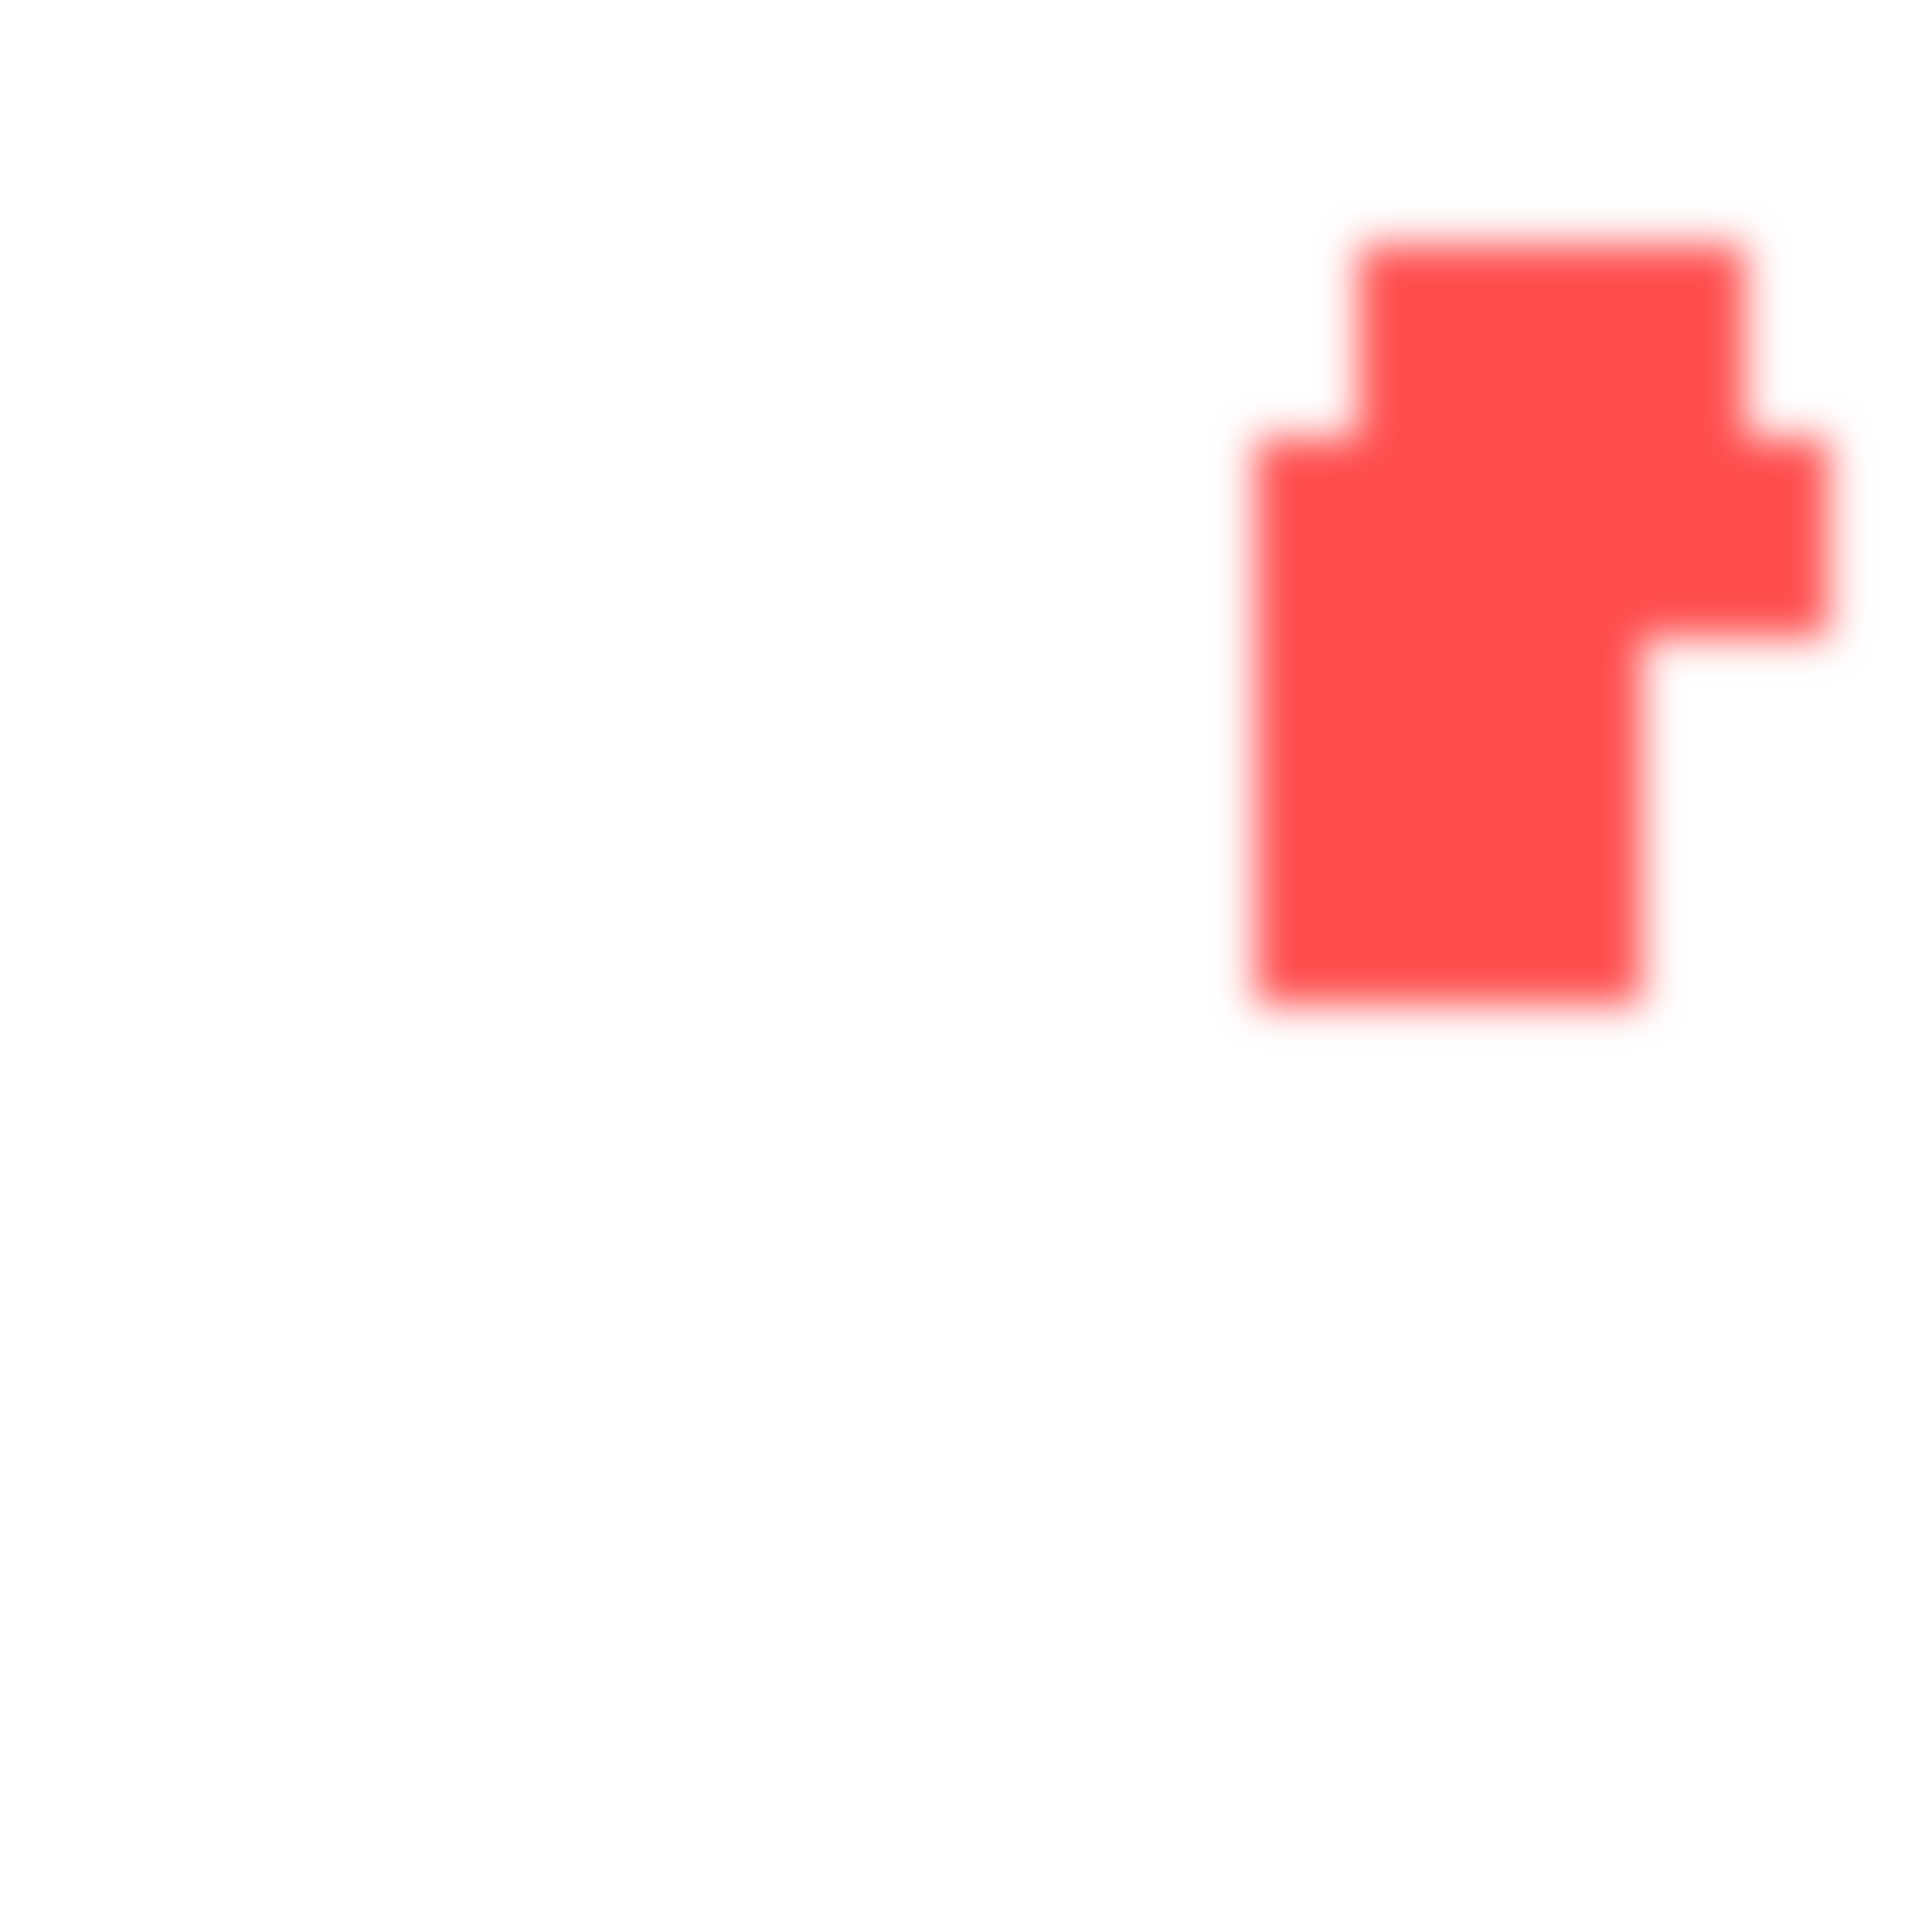
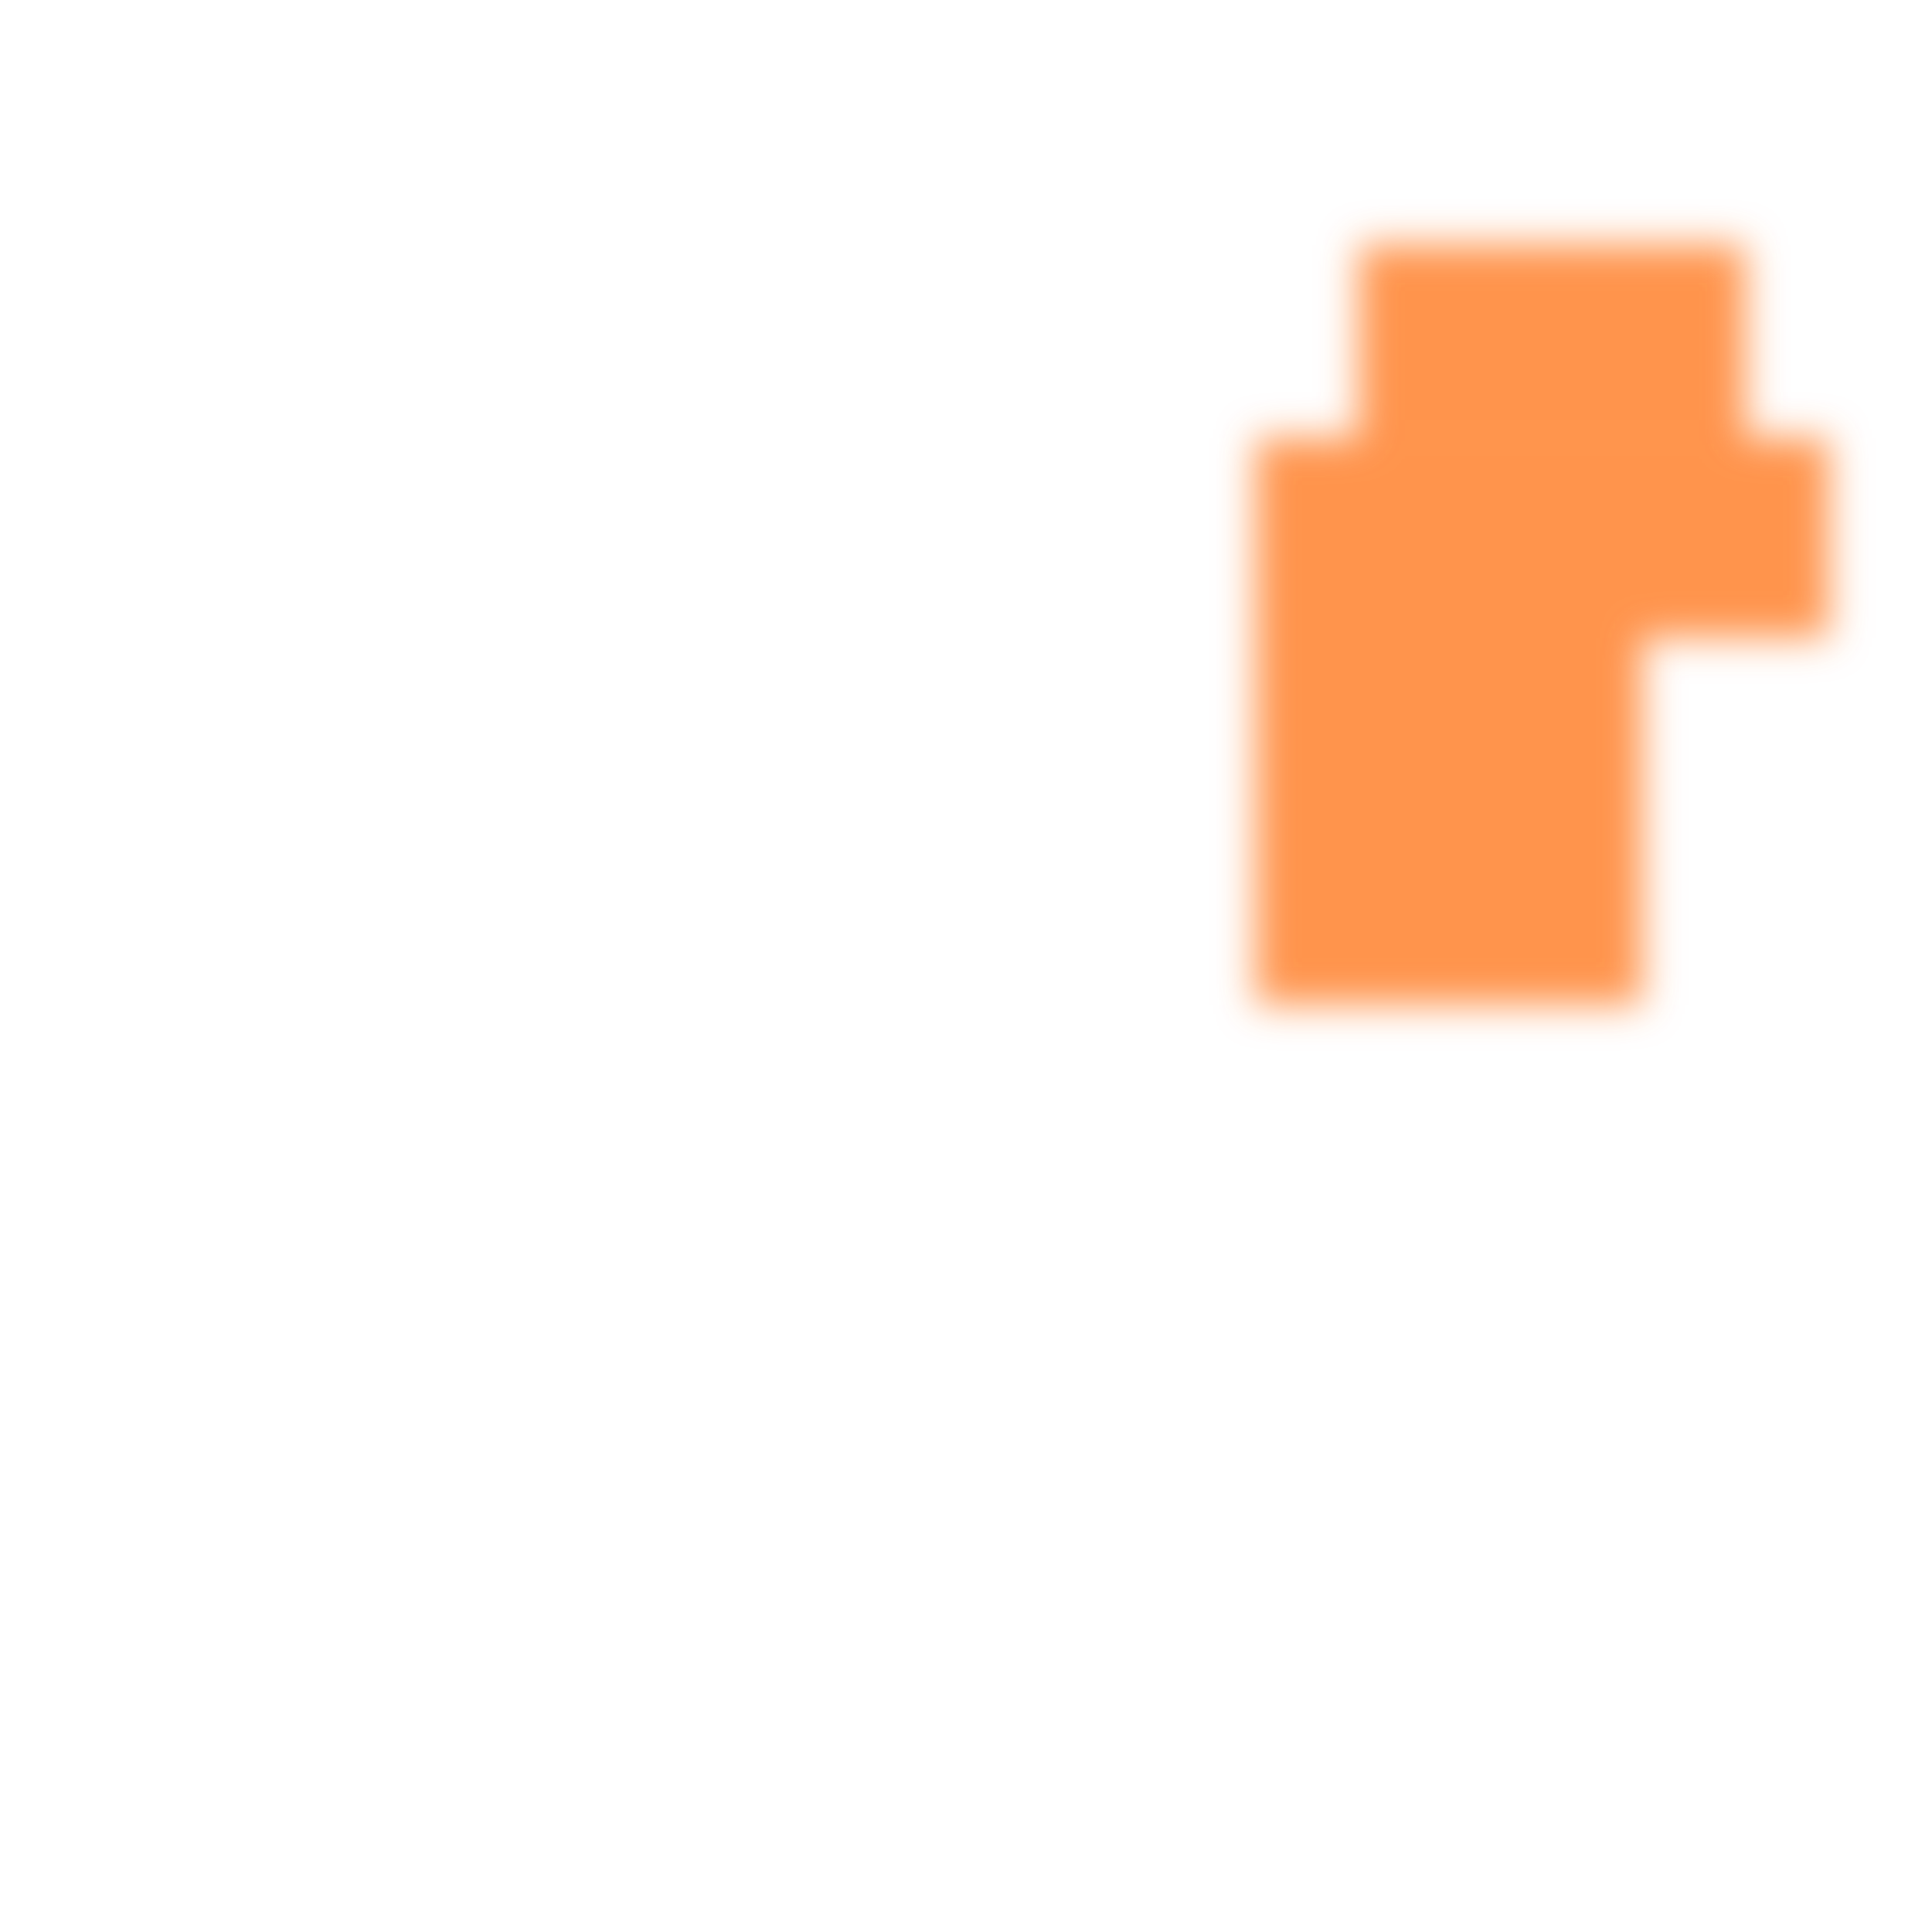
<svg xmlns="http://www.w3.org/2000/svg" width="300" height="300" viewBox="0 0 300 300" class="creatureMap" style="position:absolute;">
  <defs>
    <filter id="blur" x="-30%" y="-30%" width="160%" height="160%">
      <feGaussianBlur stdDeviation="3" />
    </filter>
    <pattern id="pattern-untameable" width="10" height="10" patternTransform="rotate(135)" patternUnits="userSpaceOnUse">
      <rect width="4" height="10" fill="black" />
    </pattern>
    <filter id="groupStroke">
      <feFlood result="outsideColor" flood-color="black" />
      <feMorphology in="SourceAlpha" operator="dilate" radius="2" />
      <feComposite result="strokeoutline1" in="outsideColor" operator="in" />
      <feComposite result="strokeoutline2" in="strokeoutline1" in2="SourceAlpha" operator="out" />
      <feGaussianBlur in="strokeoutline2" result="strokeblur" stdDeviation="1" />
    </filter>
    <style>
            .spawningMap-very-common { fill: #0F0; }
            .spawningMap-common { fill: #B2FF00; }
            .spawningMap-uncommon { fill: #FF0; }
            .spawningMap-very-uncommon { fill: #FC0; }
            .spawningMap-rare { fill: #F60; }
            .spawningMap-very-rare { fill: #F00; }
            .spawning-map-point { stroke:black; stroke-width:1; }
        </style>
  </defs>
  <g filter="url(#blur)" opacity="0.7">
-     <g class="spawningMap-very-rare">
+     <g class="spawningMap-rare">
      <rect x="253" y="68" width="31" height="31" />
      <rect x="195" y="125" width="30" height="31" />
      <rect x="241" y="38" width="30" height="30" />
      <rect x="224" y="68" width="30" height="31" />
      <rect x="195" y="68" width="31" height="31" />
      <rect x="195" y="98" width="31" height="30" />
      <rect x="224" y="98" width="31" height="30" />
      <rect x="224" y="125" width="31" height="31" />
      <rect x="211" y="38" width="31" height="30" />
    </g>
  </g>
</svg>
